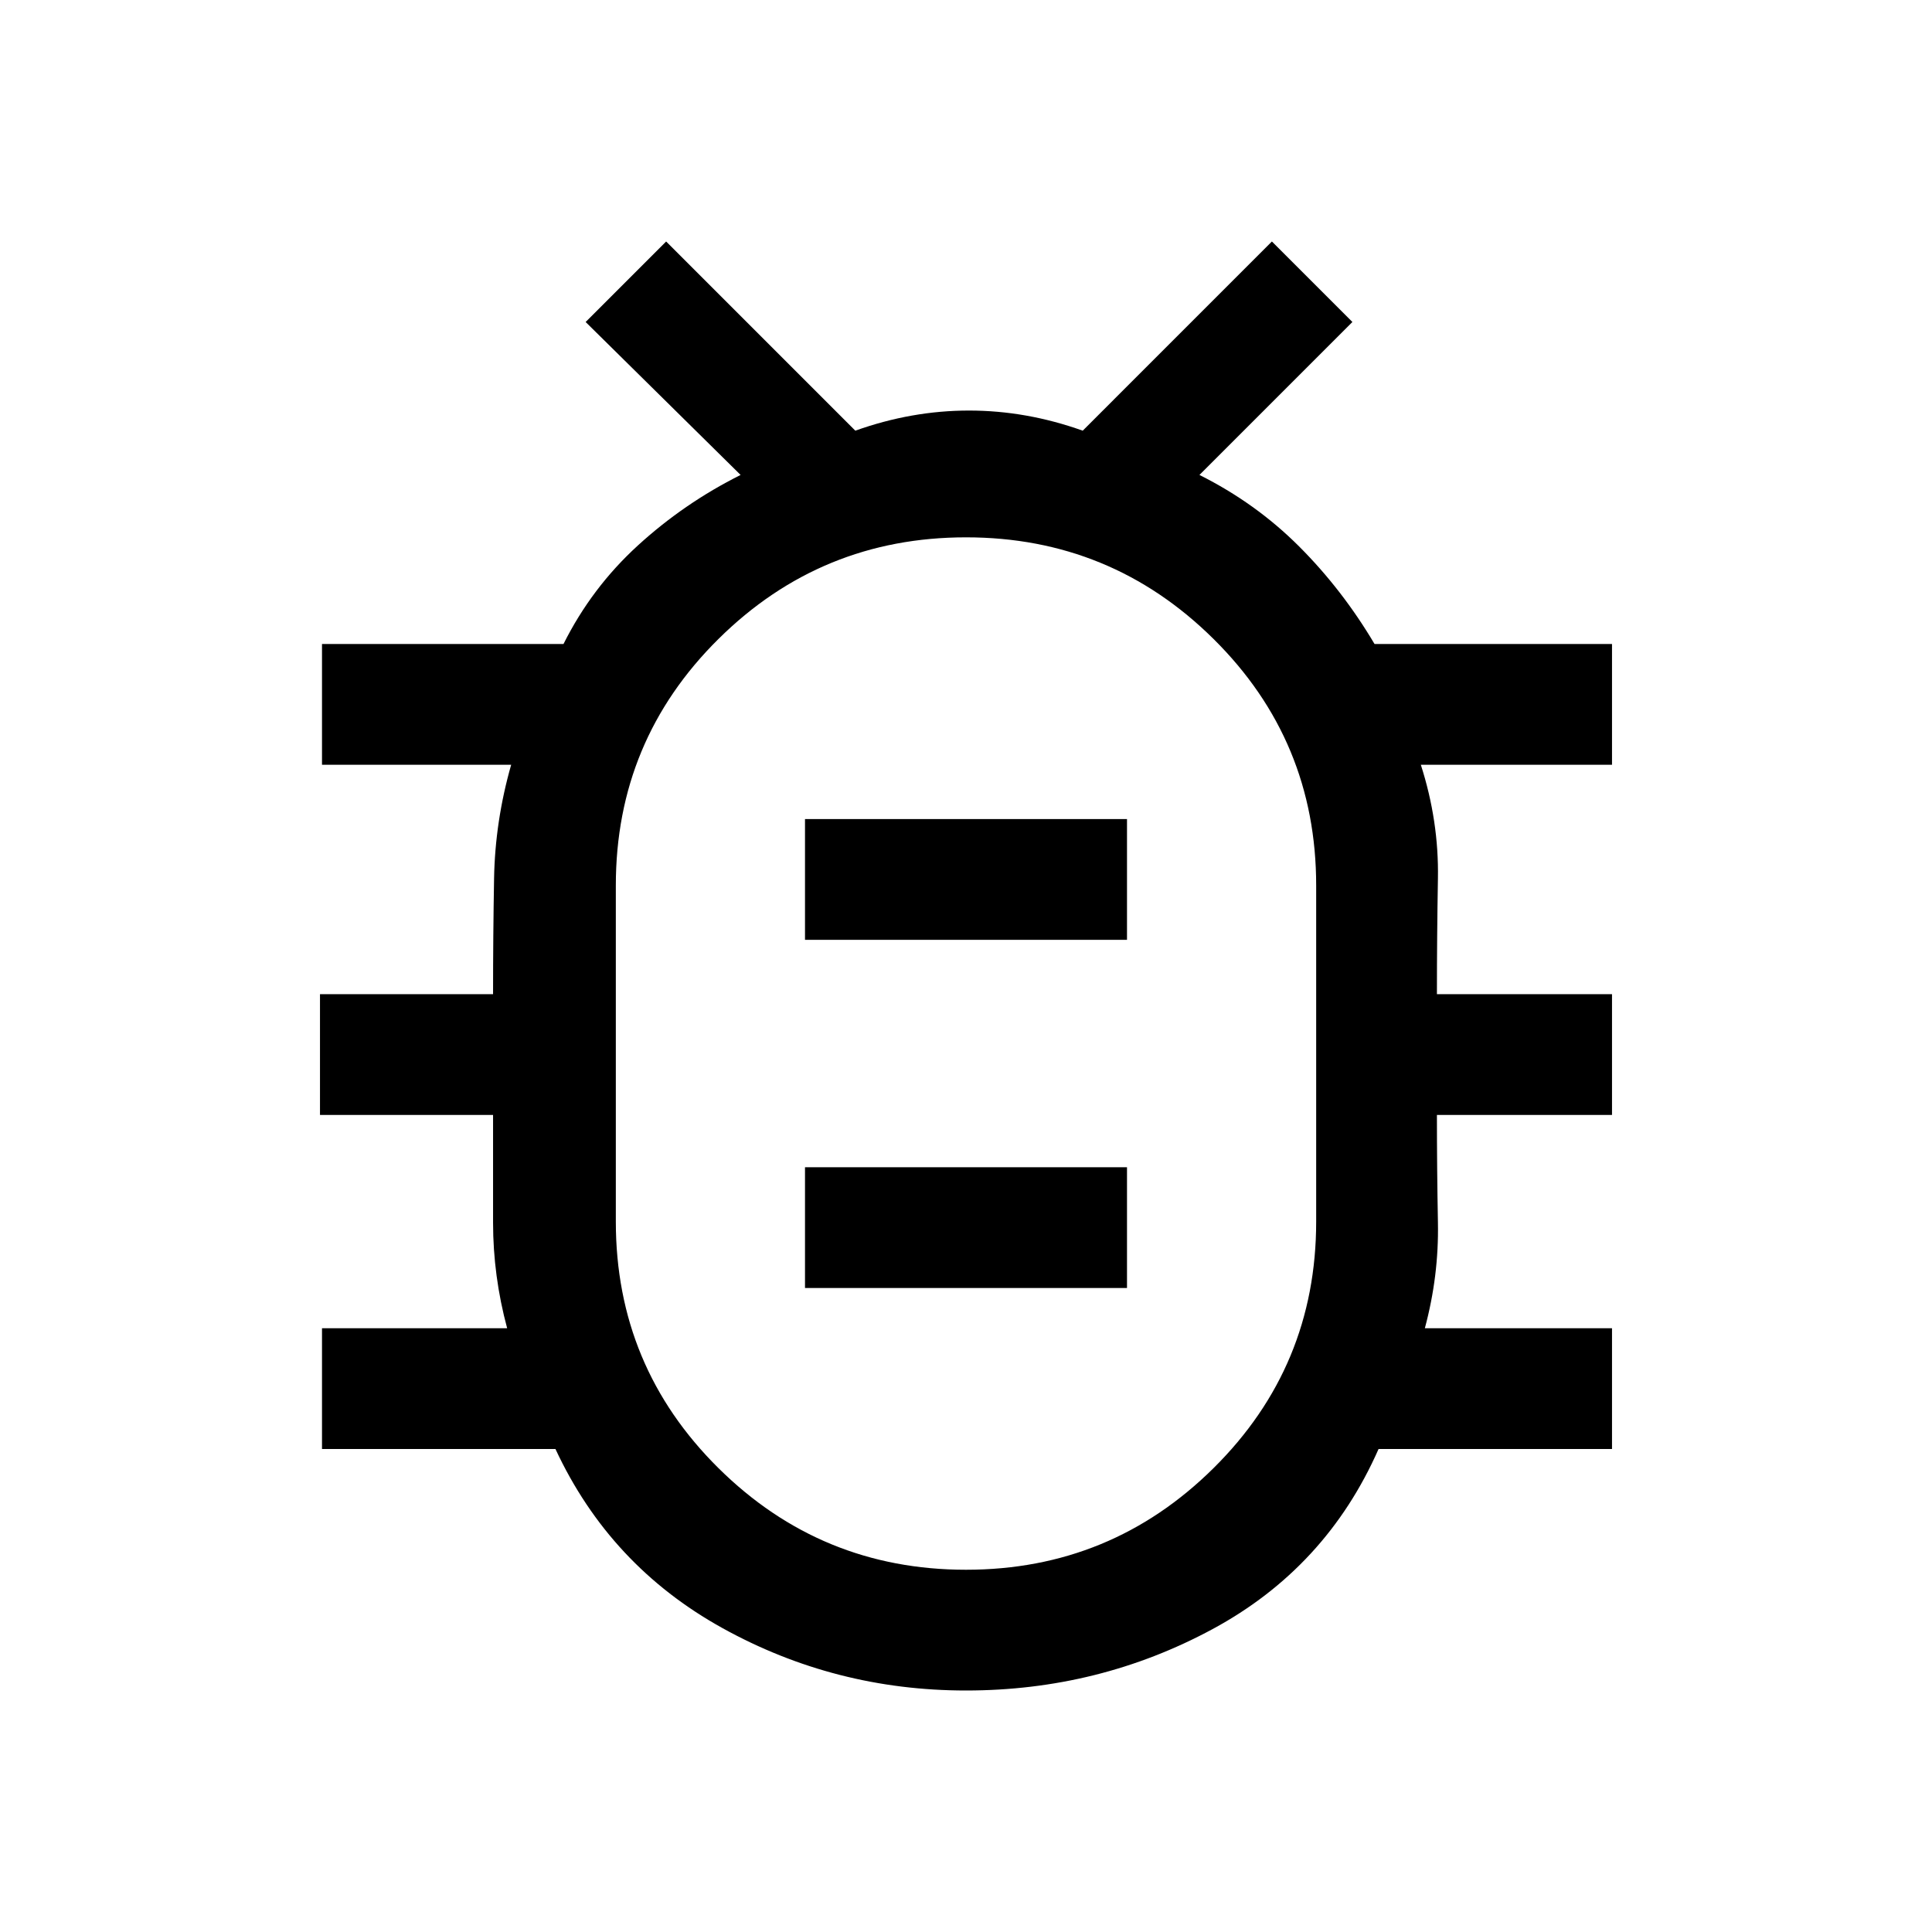
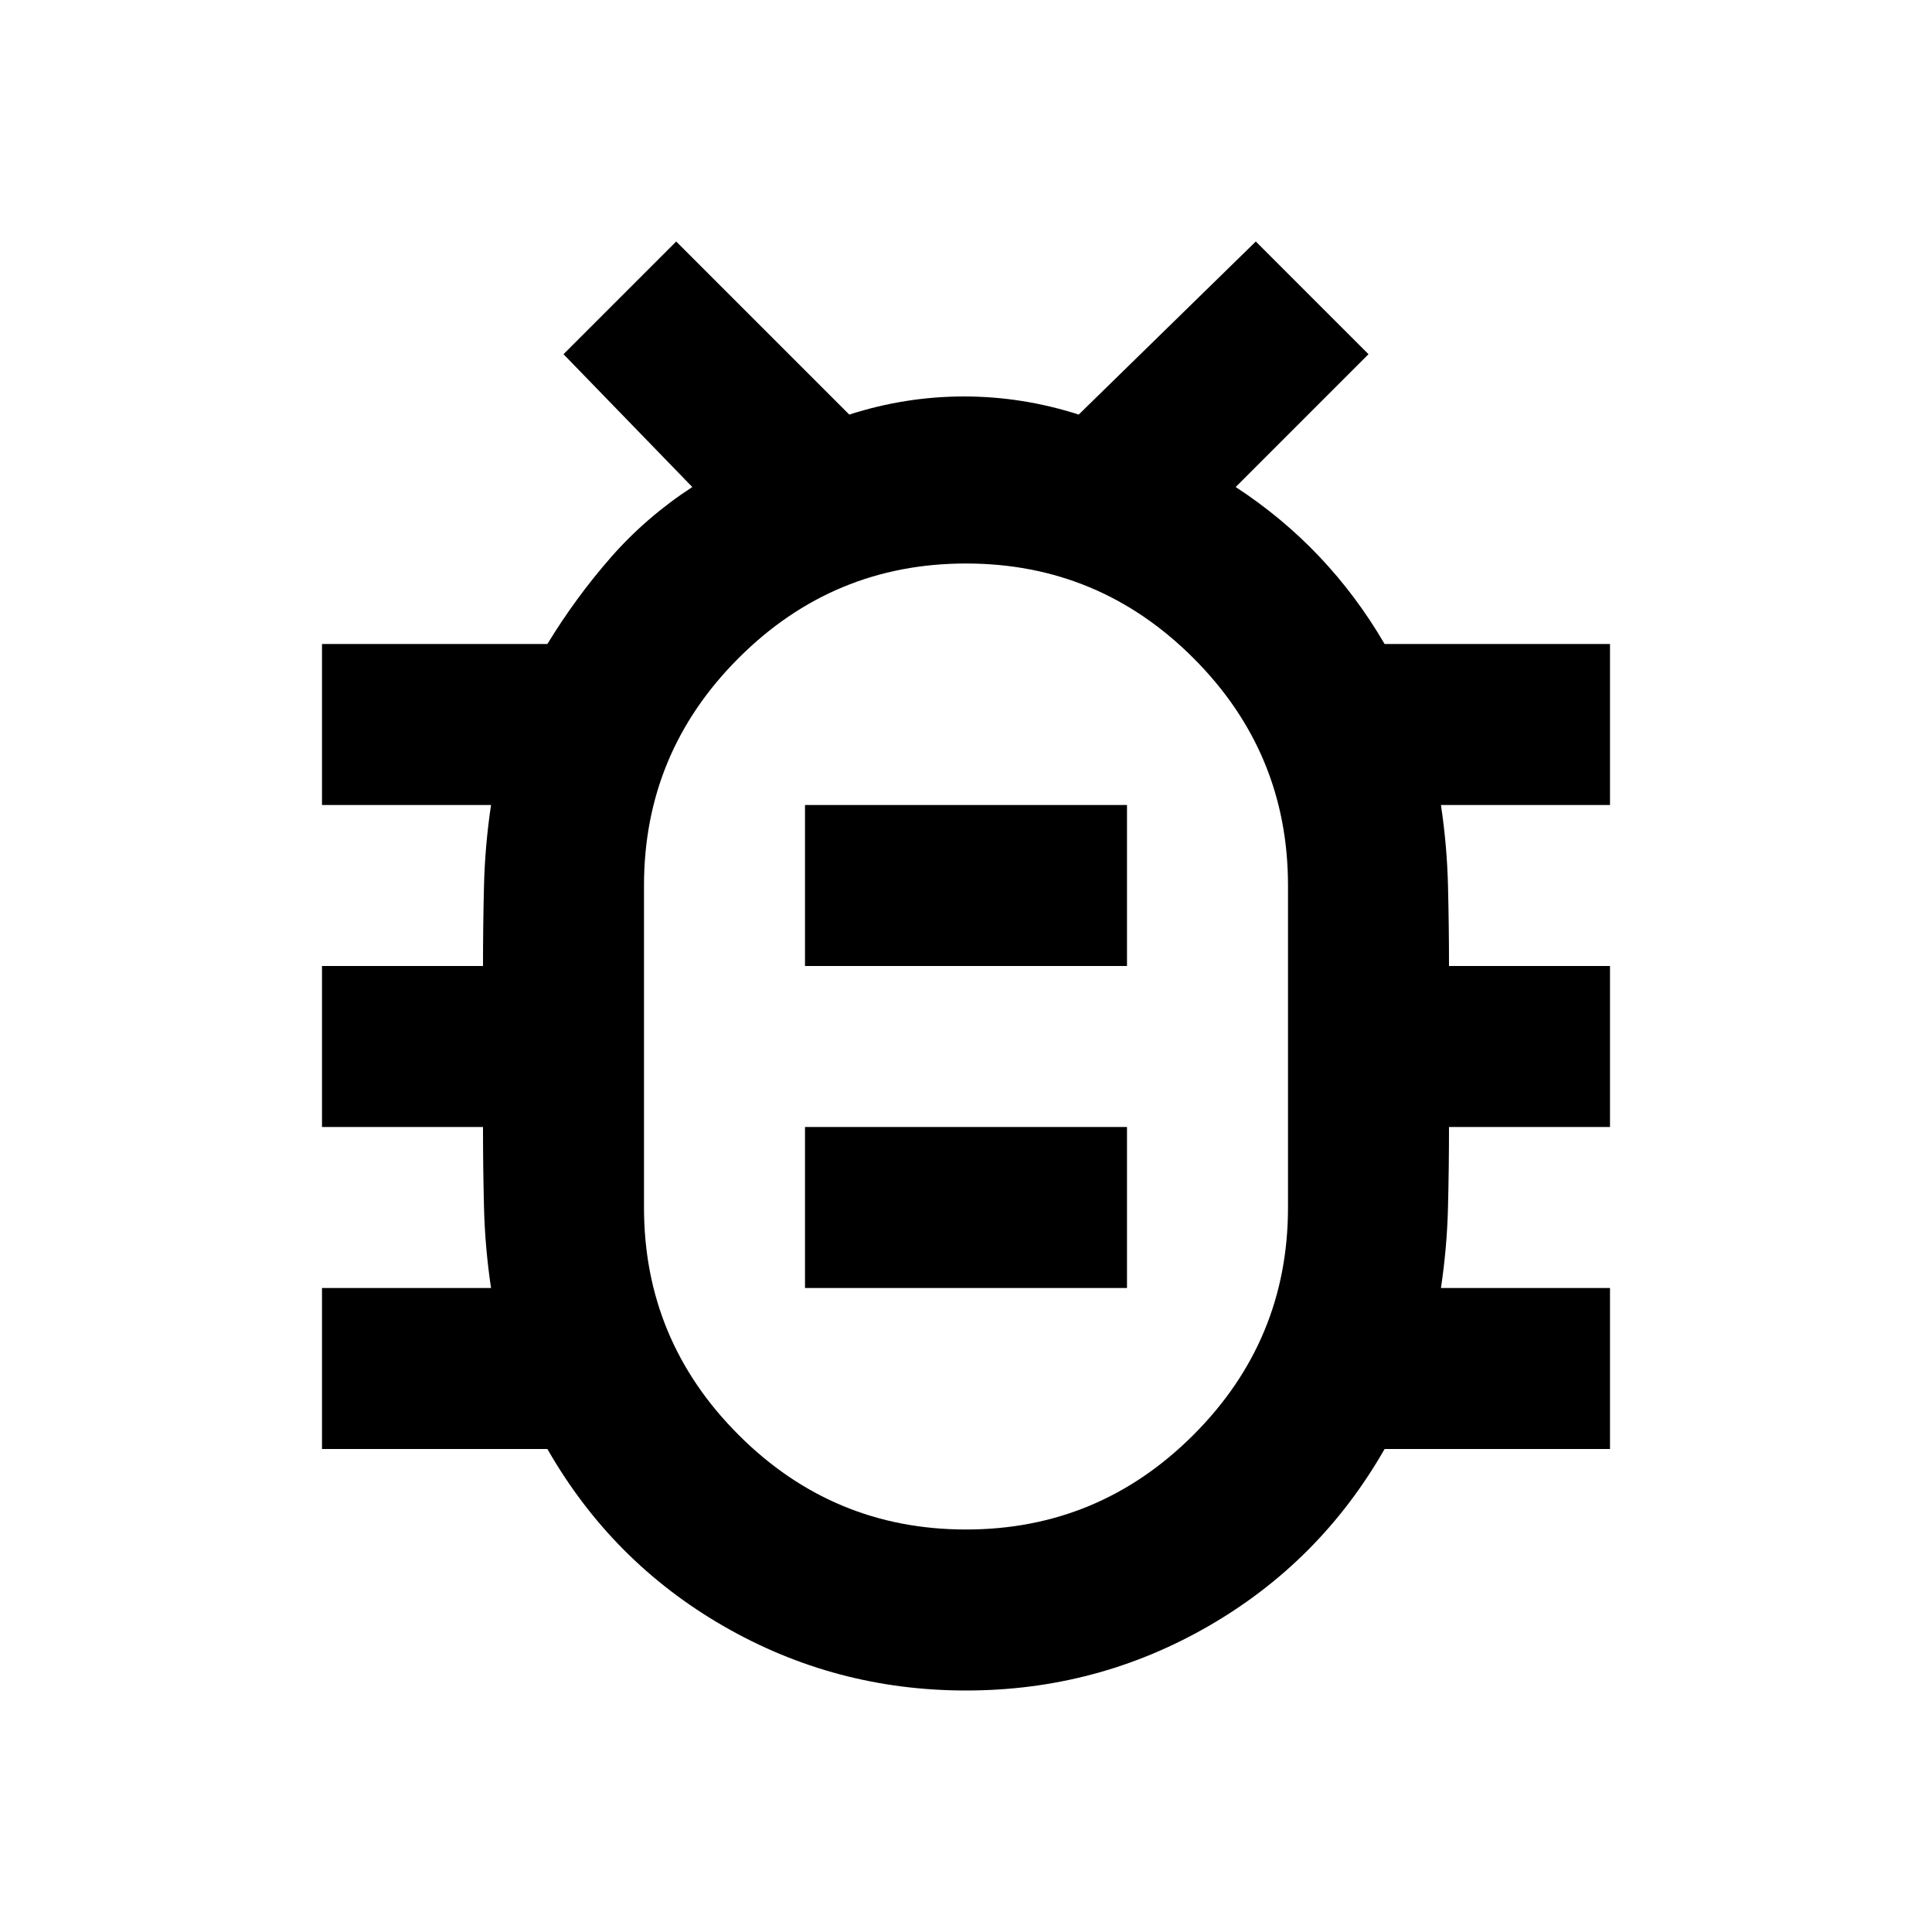
- <svg xmlns="http://www.w3.org/2000/svg" height="48" viewBox="0 -960 960 960" width="48">
-   <path d="M480-120q-65 0-121-31t-83-89H160v-60h92q-7-26-7-52.5V-406h-86v-60h86q0-29 .5-57.5T254-580h-94v-60h120q14-28 37-49t51-35l-77-76 40-40 94 94q28-10 56.5-10t56.5 10l94-94 40 40-76 76q28 14 49.5 35.5T683-640h118v60h-95q9 28 8.5 56.5T714-466h87v60h-87q0 27 .5 53.5T708-300h93v60H685q-26 59-82.5 89.5T480-120Zm0-60q72 0 123-50.5T654-353v-167q0-72-51-122.5T480-693q-72 0-123 50.5T306-520v167q0 72 51 122.5T480-180Zm-80-140h160v-60H400v60Zm0-173h160v-60H400v60Zm80 57h.5-.5.5-.5.5-.5.5-.5Z" />
+ <svg xmlns="http://www.w3.org/2000/svg" height="24" viewBox="0 -960 960 960" width="24">
+   <path d="M480-120q-65 0-120.5-32T272-240H160v-80h84q-3-20-3.5-40t-.5-40h-80v-80h80q0-20 .5-40t3.5-40h-84v-80h112q14-23 31.5-43t40.5-35l-64-66 56-56 86 86q28-9 57-9t57 9l88-86 56 56-66 66q23 15 41.5 34.5T688-640h112v80h-84q3 20 3.5 40t.5 40h80v80h-80q0 20-.5 40t-3.5 40h84v80H688q-32 56-87.5 88T480-120Zm0-80q66 0 113-47t47-113v-160q0-66-47-113t-113-47q-66 0-113 47t-47 113v160q0 66 47 113t113 47Zm-80-120h160v-80H400v80Zm0-160h160v-80H400v80Zm80 40Z" />
</svg>
